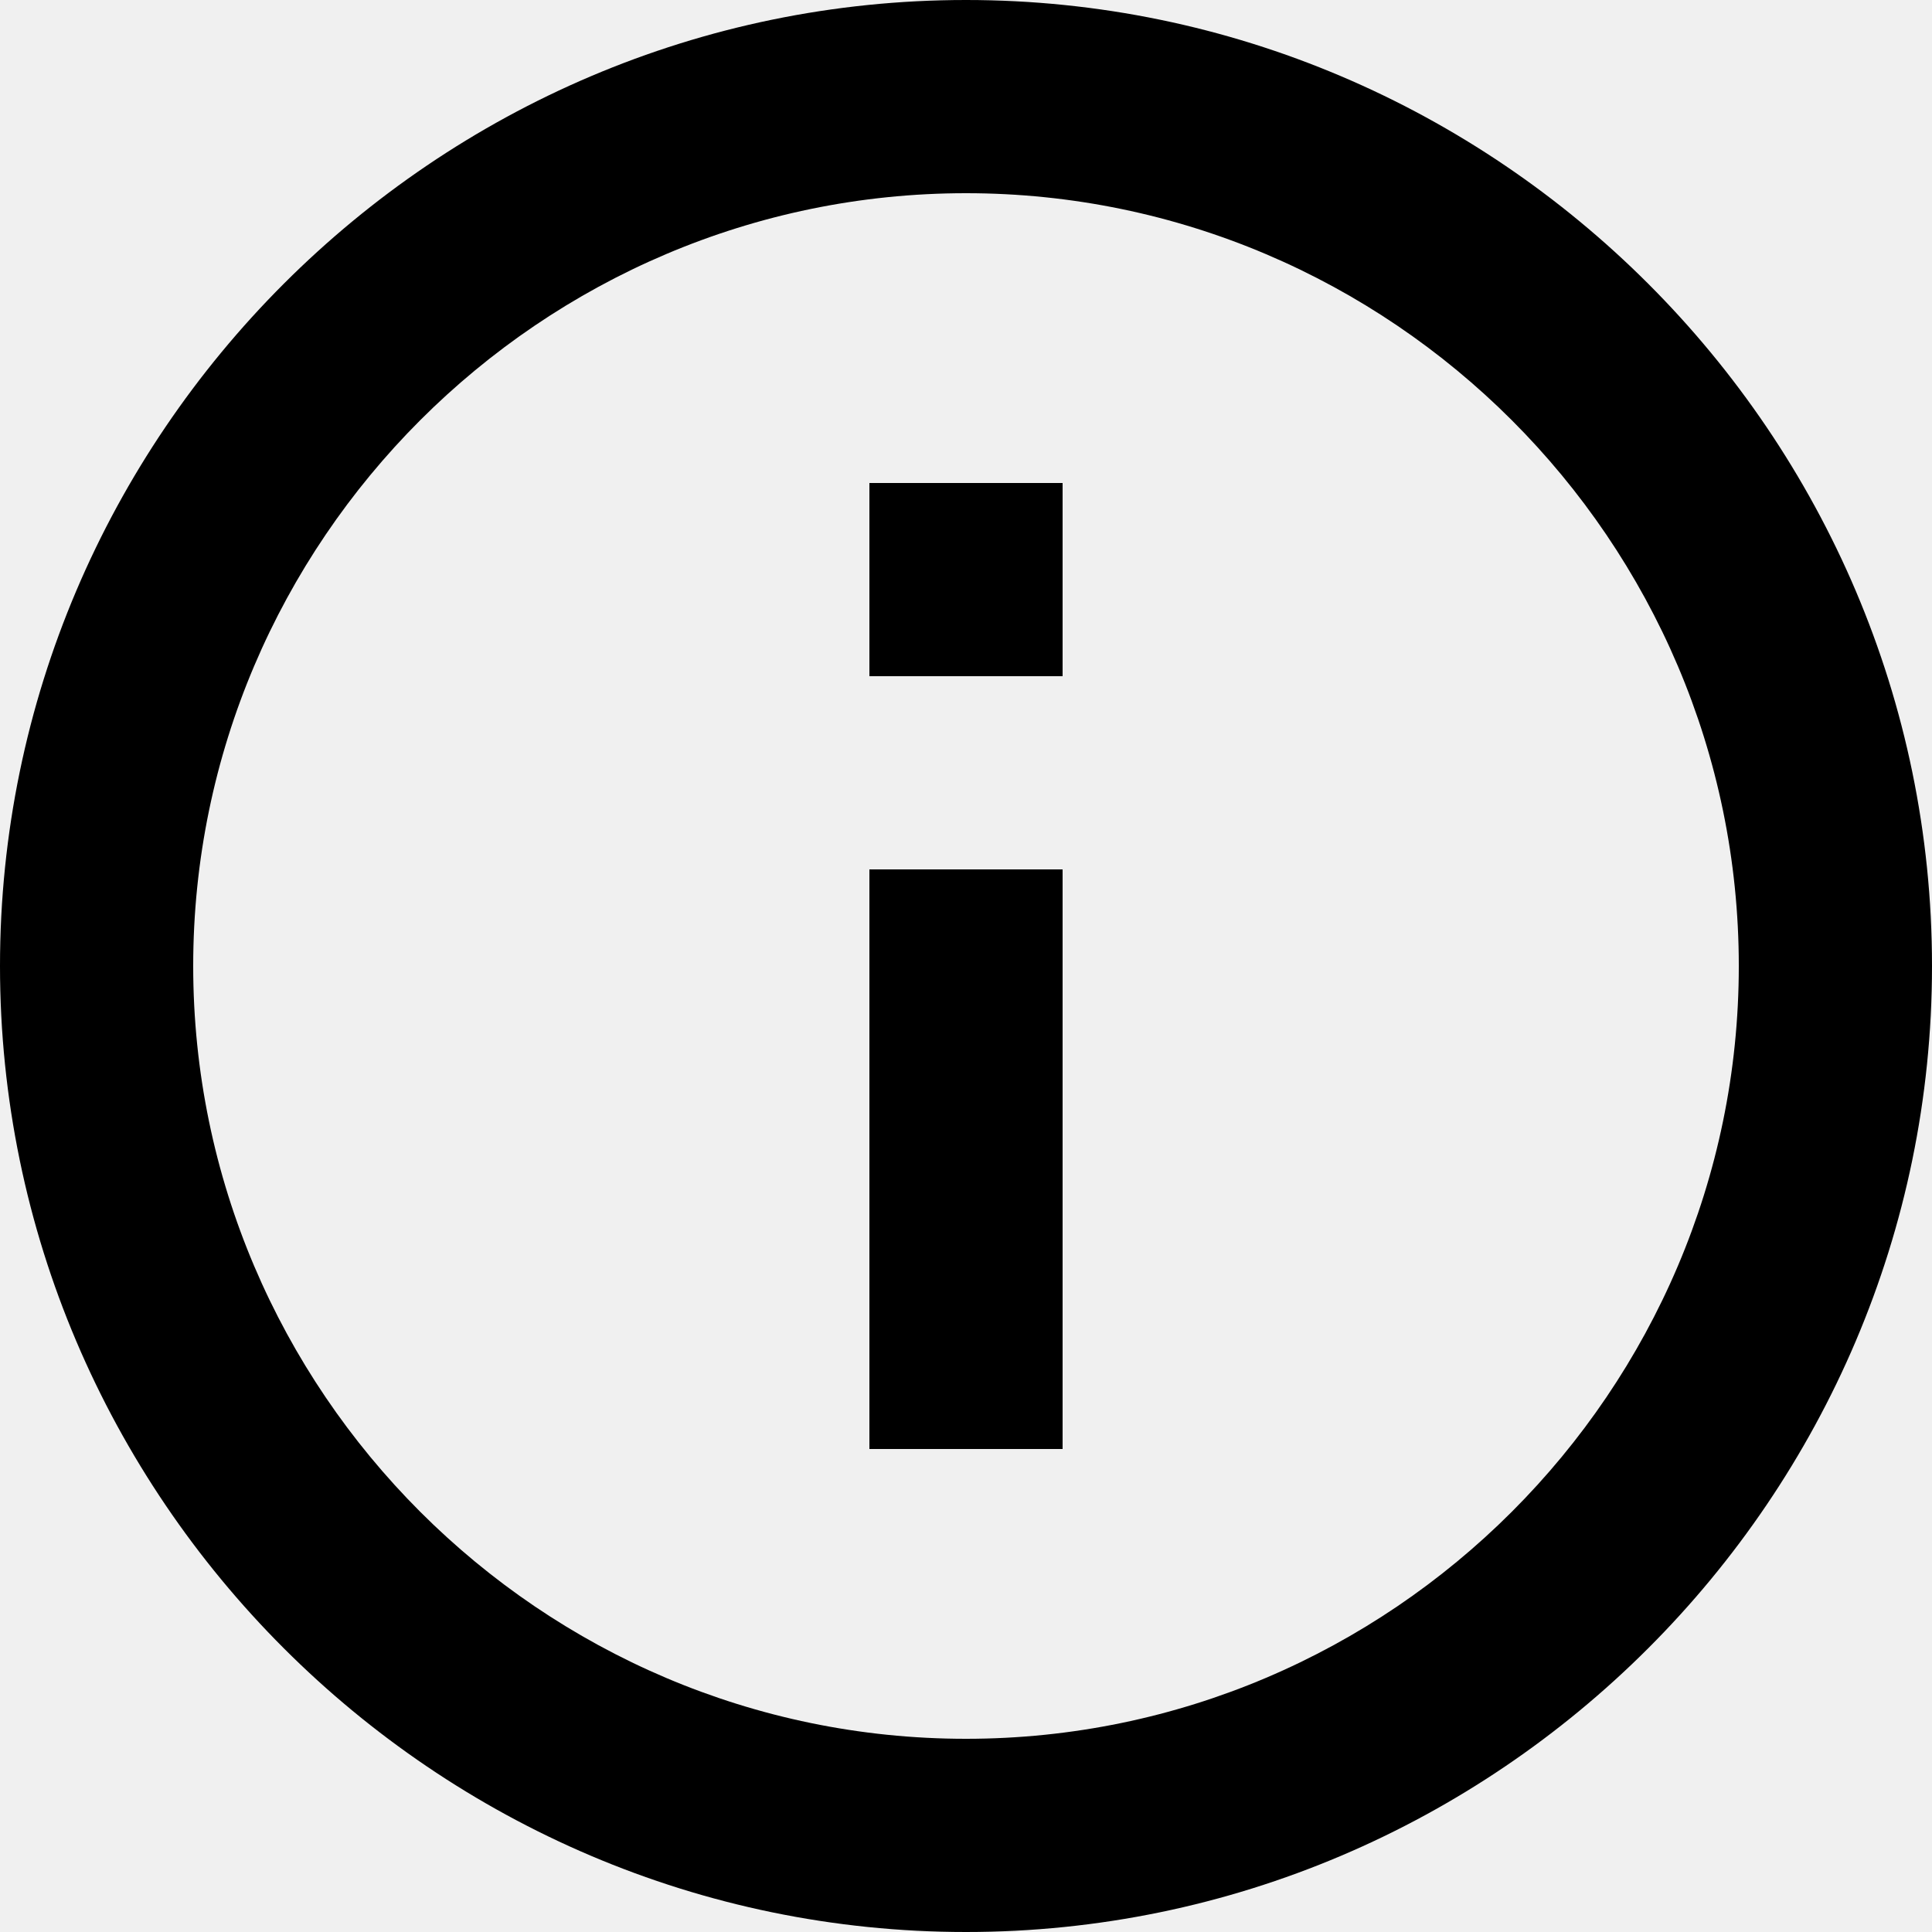
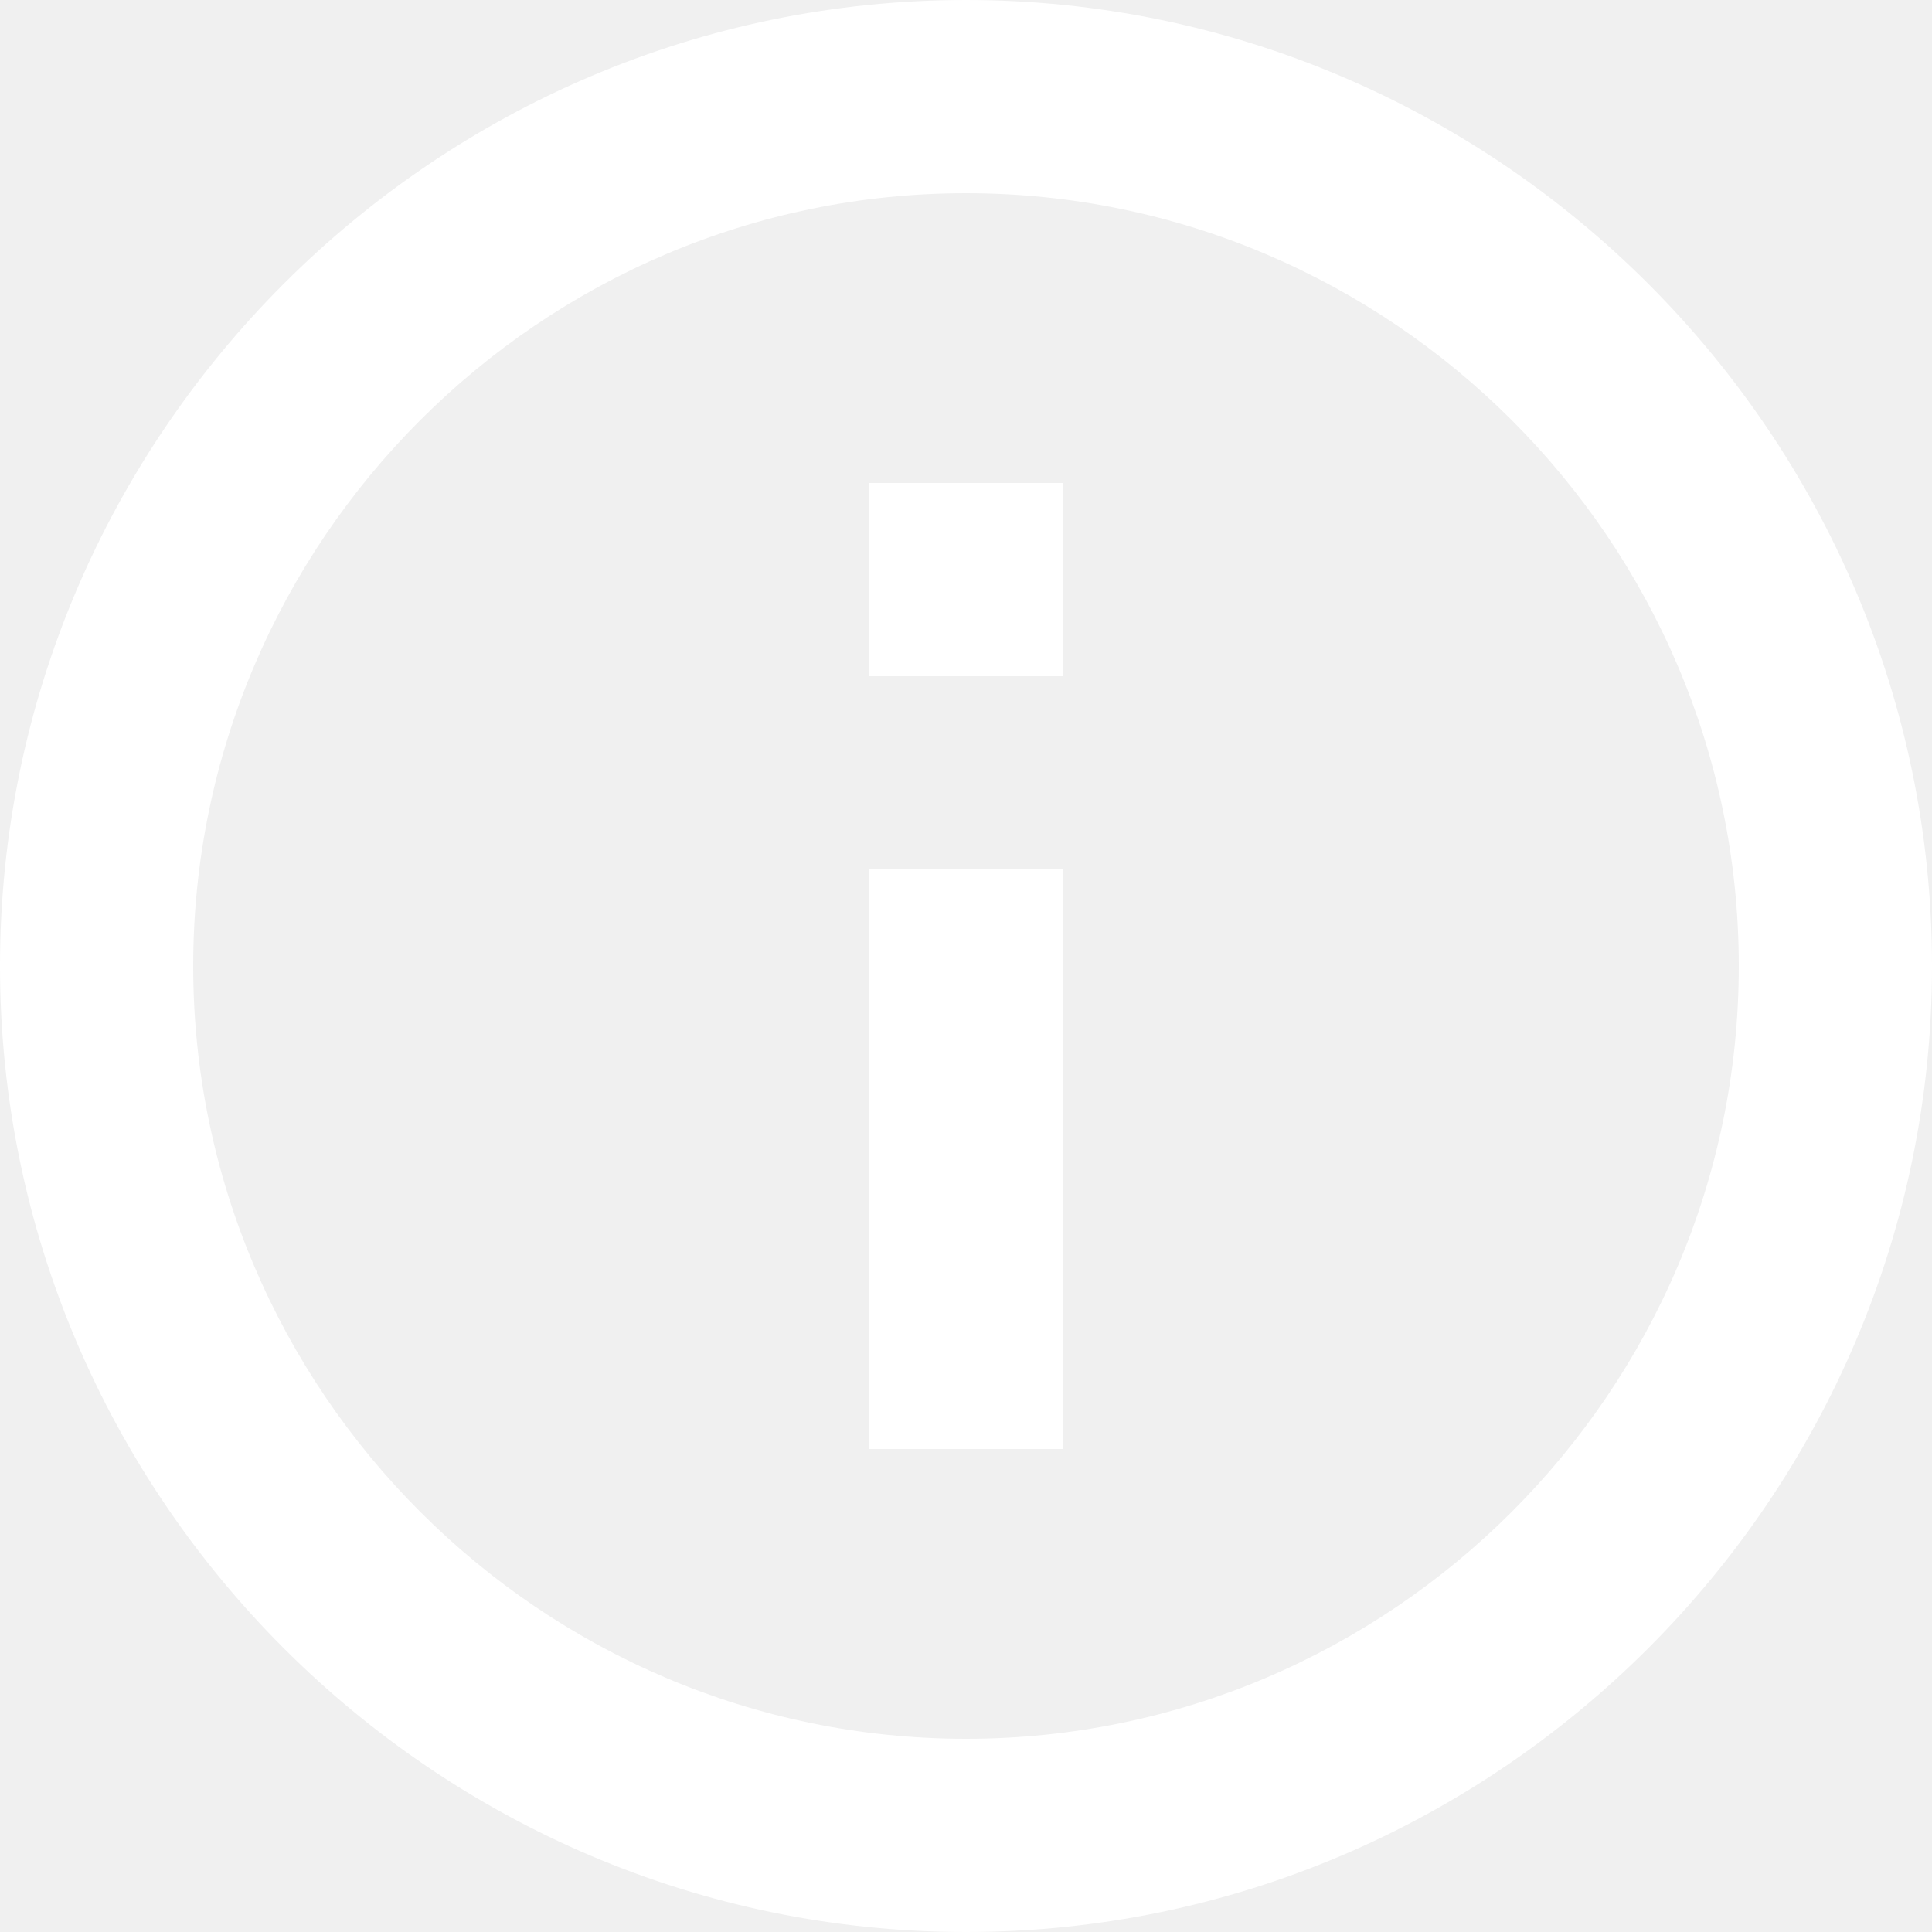
- <svg xmlns="http://www.w3.org/2000/svg" height="20px" version="1.1" viewBox="0 0 20 20" width="20px">
-   <defs />
-   <g fill="none" fill-rule="evenodd" id="Page-1" stroke="none" stroke-width="1">
-     <g fill="#000000" id="Core" transform="translate(-86, -296)">
-       <g id="info-outline" transform="translate(86, 296)">
-         <path d="M9,15 L11,15 L11,9 L9,9 L9,15 L9,15 Z M10,0 C4.5,0 0,4.5 0,10 C0,15.5 4.5,20 10,20 C15.5,20 20,15.5 20,10 C20,4.5 15.5,0 10,0 L10,0 Z M10,18 C5.6,18 2,14.4 2,10 C2,5.6 5.6,2 10,2 C14.4,2 18,5.6 18,10 C18,14.4 14.4,18 10,18 L10,18 Z M9,7 L11,7 L11,5 L9,5 L9,7 L9,7 Z" id="Shape" />
+ <svg xmlns="http://www.w3.org/2000/svg" width="20" height="20" version="1.1">
+   <g class="layer">
+     <g fill="none" fill-rule="evenodd" id="Page-1">
+       <g fill="#fff" id="Core" transform="translate(-86, -296)">
+         <g id="info-outline" transform="translate(86, 296)">
+           <path d="m9,15l2,0l0,-6l-2,0l0,6l0,0zm1,-15c-5.5,0 -10,4.5 -10,10c0,5.5 4.5,10 10,10c5.5,0 10,-4.5 10,-10c0,-5.5 -4.5,-10 -10,-10l0,0zm0,18c-4.4,0 -8,-3.6 -8,-8c0,-4.4 3.6,-8 8,-8c4.4,0 8,3.6 8,8c0,4.4 -3.6,8 -8,8l0,0zm-1,-11l2,0l0,-2l-2,0l0,2l0,0z" id="Shape" />
+         </g>
      </g>
    </g>
  </g>
</svg>
